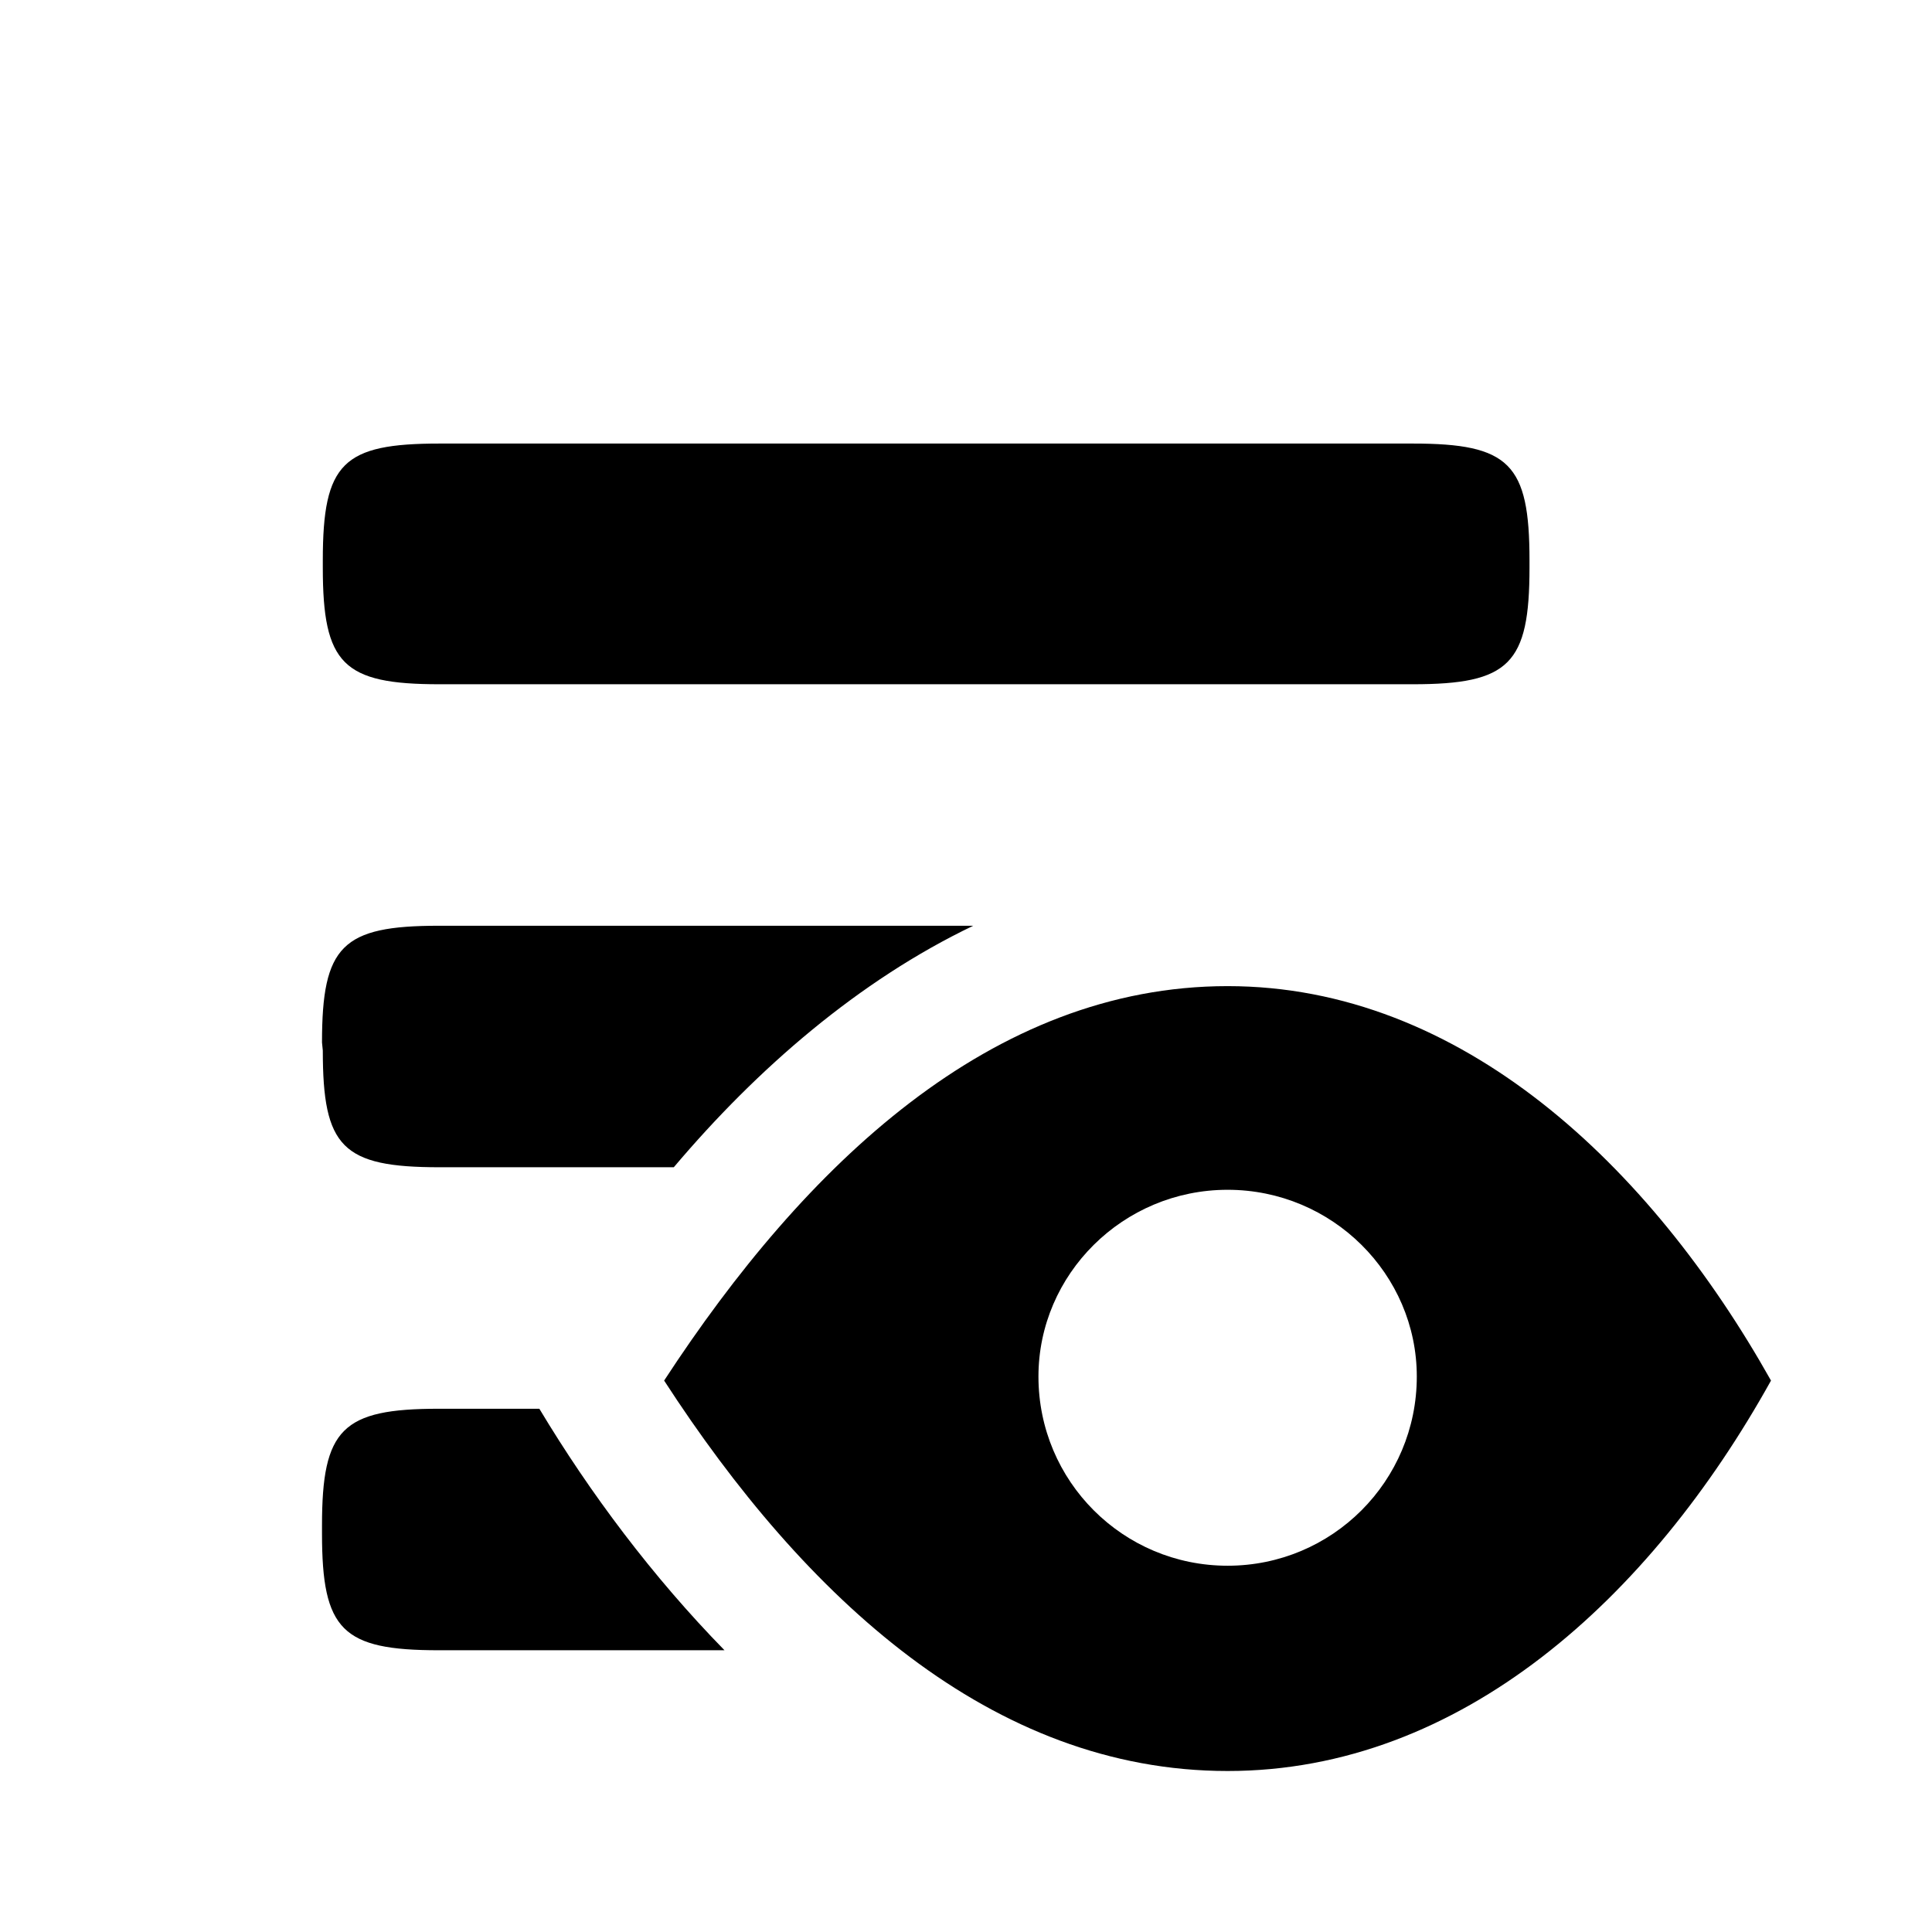
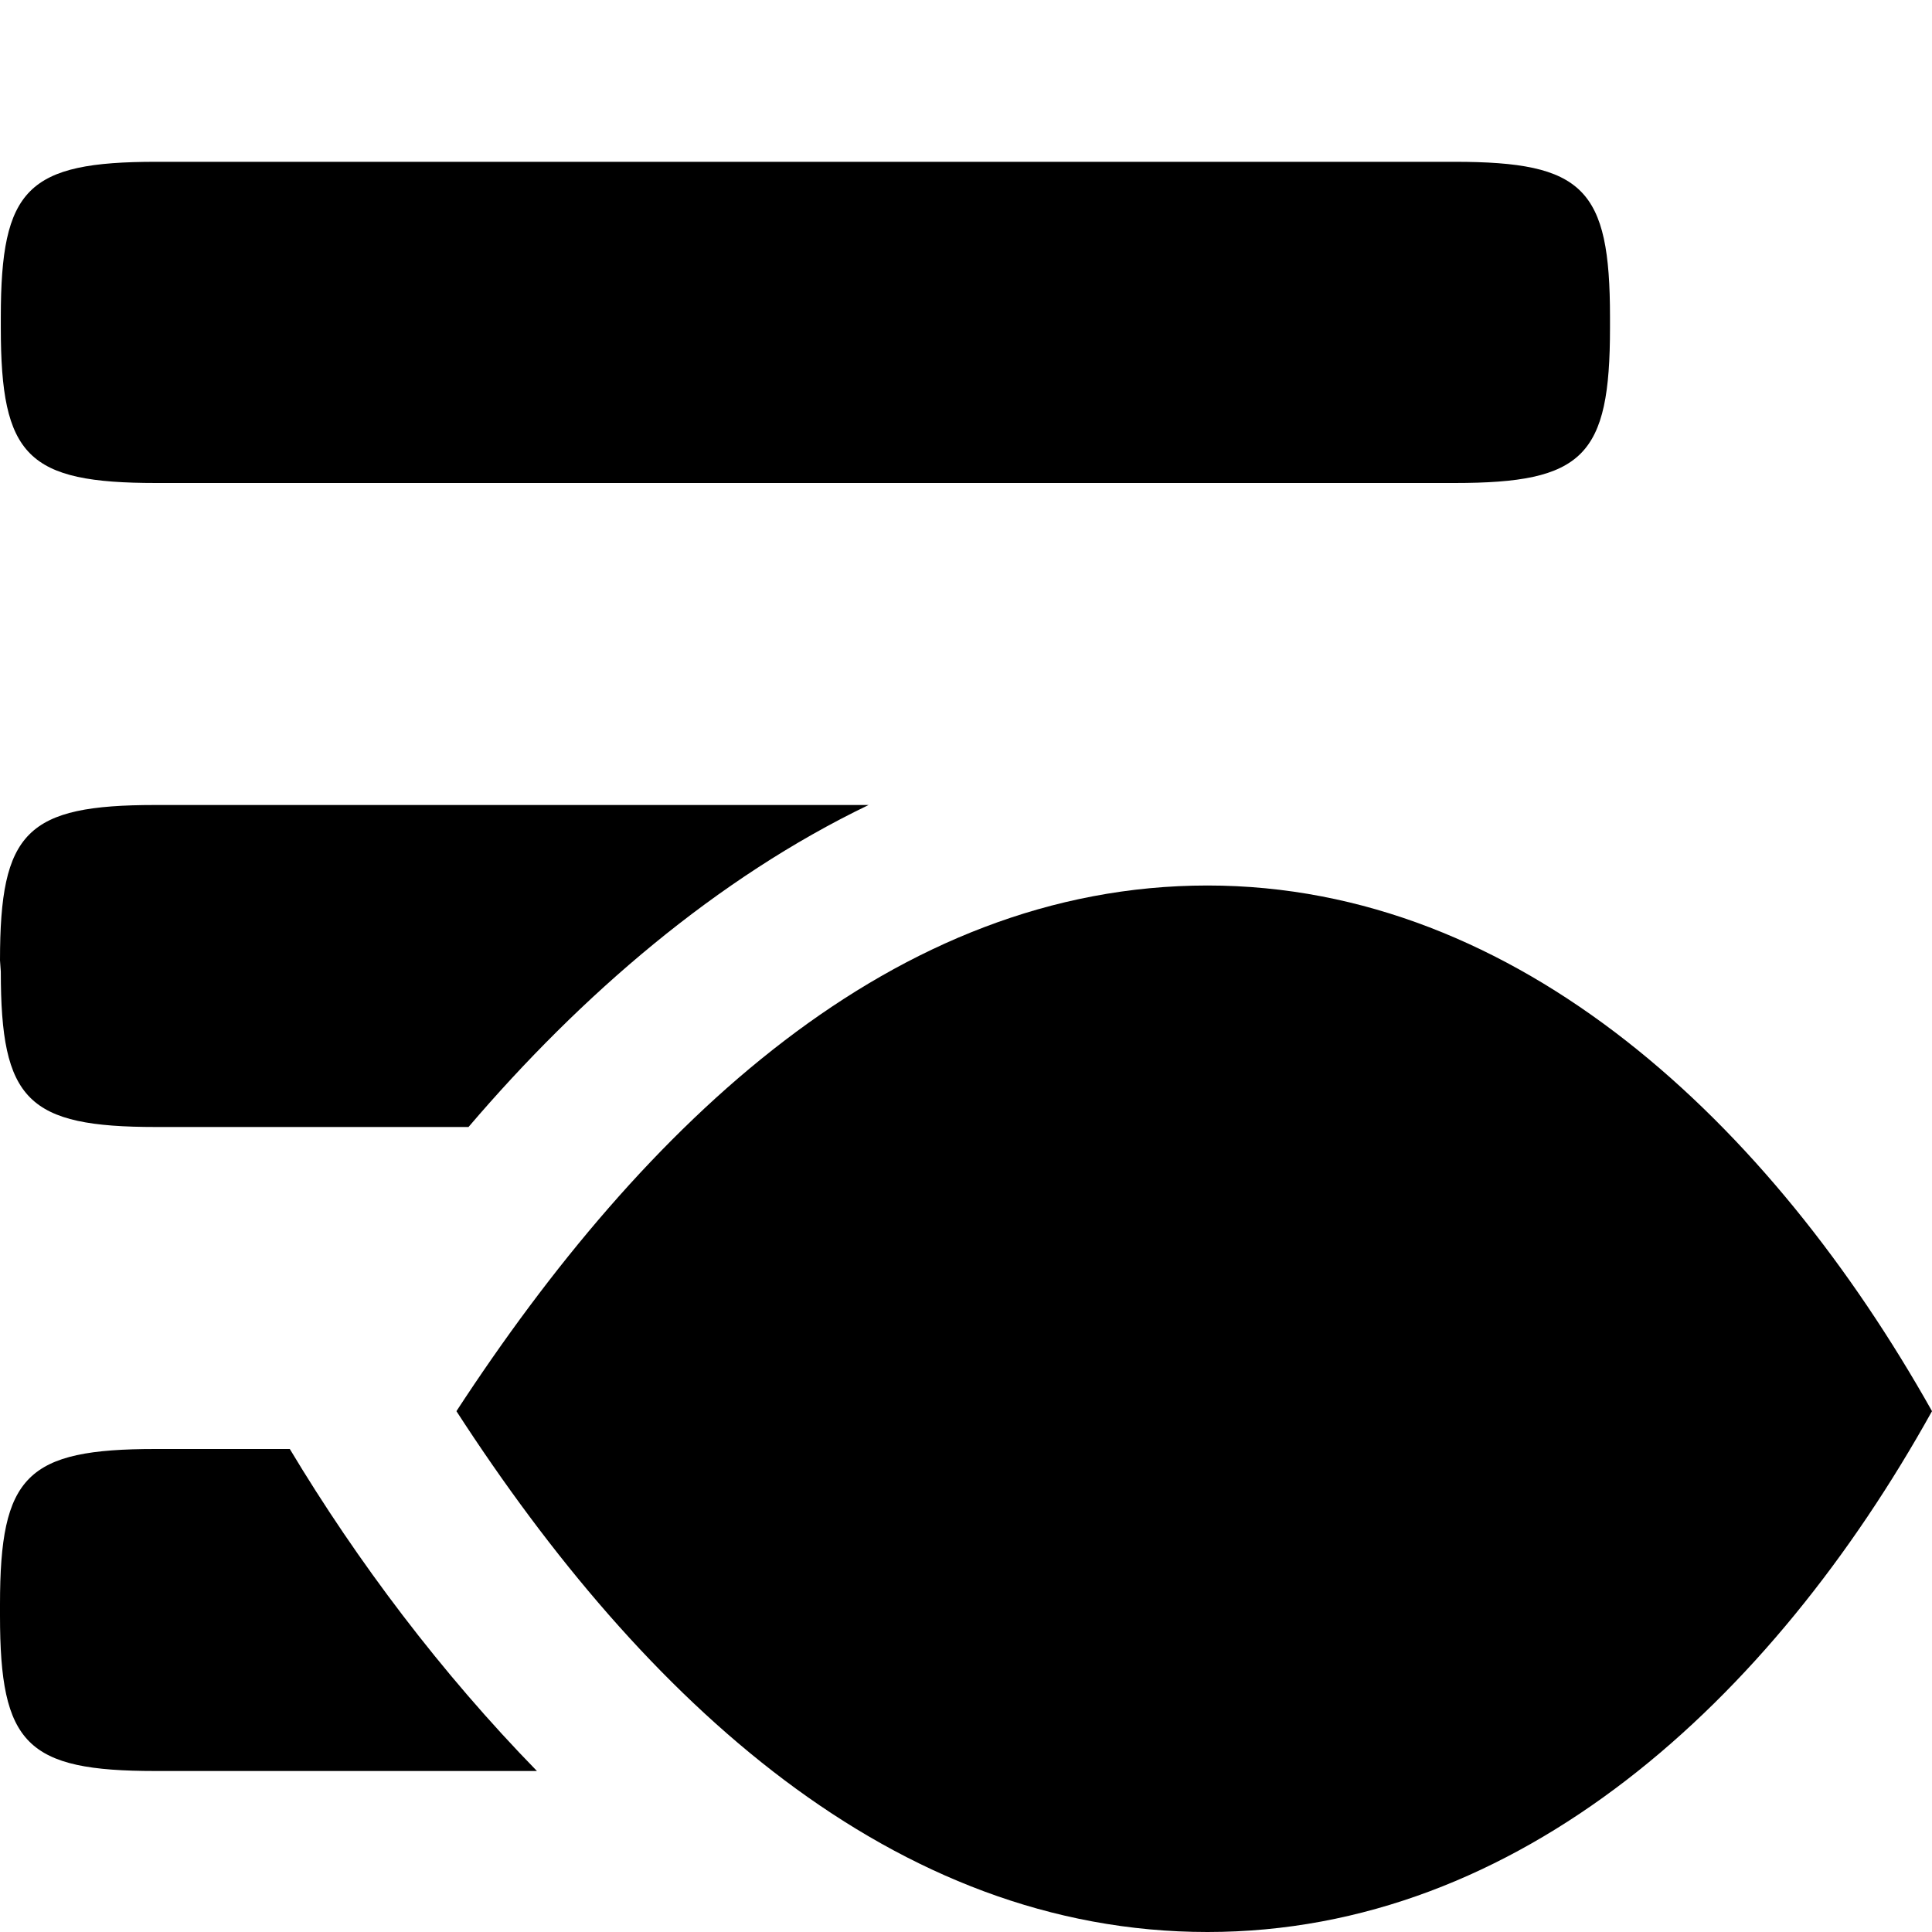
- <svg xmlns="http://www.w3.org/2000/svg" viewBox="0 0 24 24" fill="currentColor">
-   <path d="M5.46,8.5C4.26,8.5,4.01,8.25,4.01,7.05L4.01,6.96C4.01,5.75,4.26,5.51,5.46,5.51L17.55,5.51C18.75,5.51,19,5.76,19,6.96L19,7.05C19,8.25,18.75,8.5,17.55,8.5ZM4,12.95C4,11.75,4.25,11.5,5.45,11.5L12.09,11.5C10.67,12.18,9.41,13.27,8.37,14.5L5.46,14.5C4.25,14.5,4.01,14.25,4.01,13.05ZM4,18.95C4,17.75,4.25,17.5,5.45,17.5L6.7,17.5C7.33,18.55,8.11,19.59,9,20.5L5.45,20.5C4.25,20.5,4,20.25,4,19.05ZM17.6,17.1C17.6,15.83,16.55,14.78,15.25,14.78C13.95,14.78,12.9,15.83,12.9,17.1C12.9,18.4,13.95,19.45,15.25,19.45C16.55,19.45,17.6,18.4,17.6,17.1ZM8.25,17.15C10,14.47,12.32,12.25,15.25,12.25C18.15,12.25,20.5,14.48,22,17.15C20.5,19.85,18.15,22,15.25,22C12.32,22,10,19.85,8.25,17.15Z" />
+ <svg xmlns="http://www.w3.org/2000/svg" viewBox="0 0 24 24">
+   <path d="M1.94,6C0.34,6,0.01,5.67,0.01,4.07L0.01,3.94C0.01,2.34,0.34,2.01,1.94,2.01L18.07,2.01C19.67,2.01,20,2.34,20,3.94L20,4.07C20,5.67,19.67,6,18.07,6Z" fill="currentColor" />
+   <path d="M0,11.93C0,10.33,0.33,10,1.93,10L10.79,10C8.9,10.91,7.22,12.36,5.82,14L1.94,14C0.34,14,0.01,13.67,0.01,12.07Z" fill="currentColor" />
+   <path d="M0,19.93C0,18.33,0.33,18,1.93,18L3.6,18C4.44,19.4,5.48,20.78,6.67,22L1.93,22C0.33,22,0,21.67,0,20.07Z" fill="currentColor" />
+   <path d="M18.13,17.47C18.13,15.77,16.73,14.37,15,14.37C13.27,14.37,11.87,15.77,11.87,17.47C11.87,19.2,13.27,20.6,15,20.6C16.73,20.6,18.13,19.2,18.13,17.47Z" fill="currentColor" />
+   <path d="M5.67,17.53C8,13.96,11.1,11,15,11C18.87,11,22,13.97,24,17.53C22,21.13,18.87,24,15,24C11.1,24,8,21.13,5.67,17.53Z" fill="currentColor" />
</svg>
